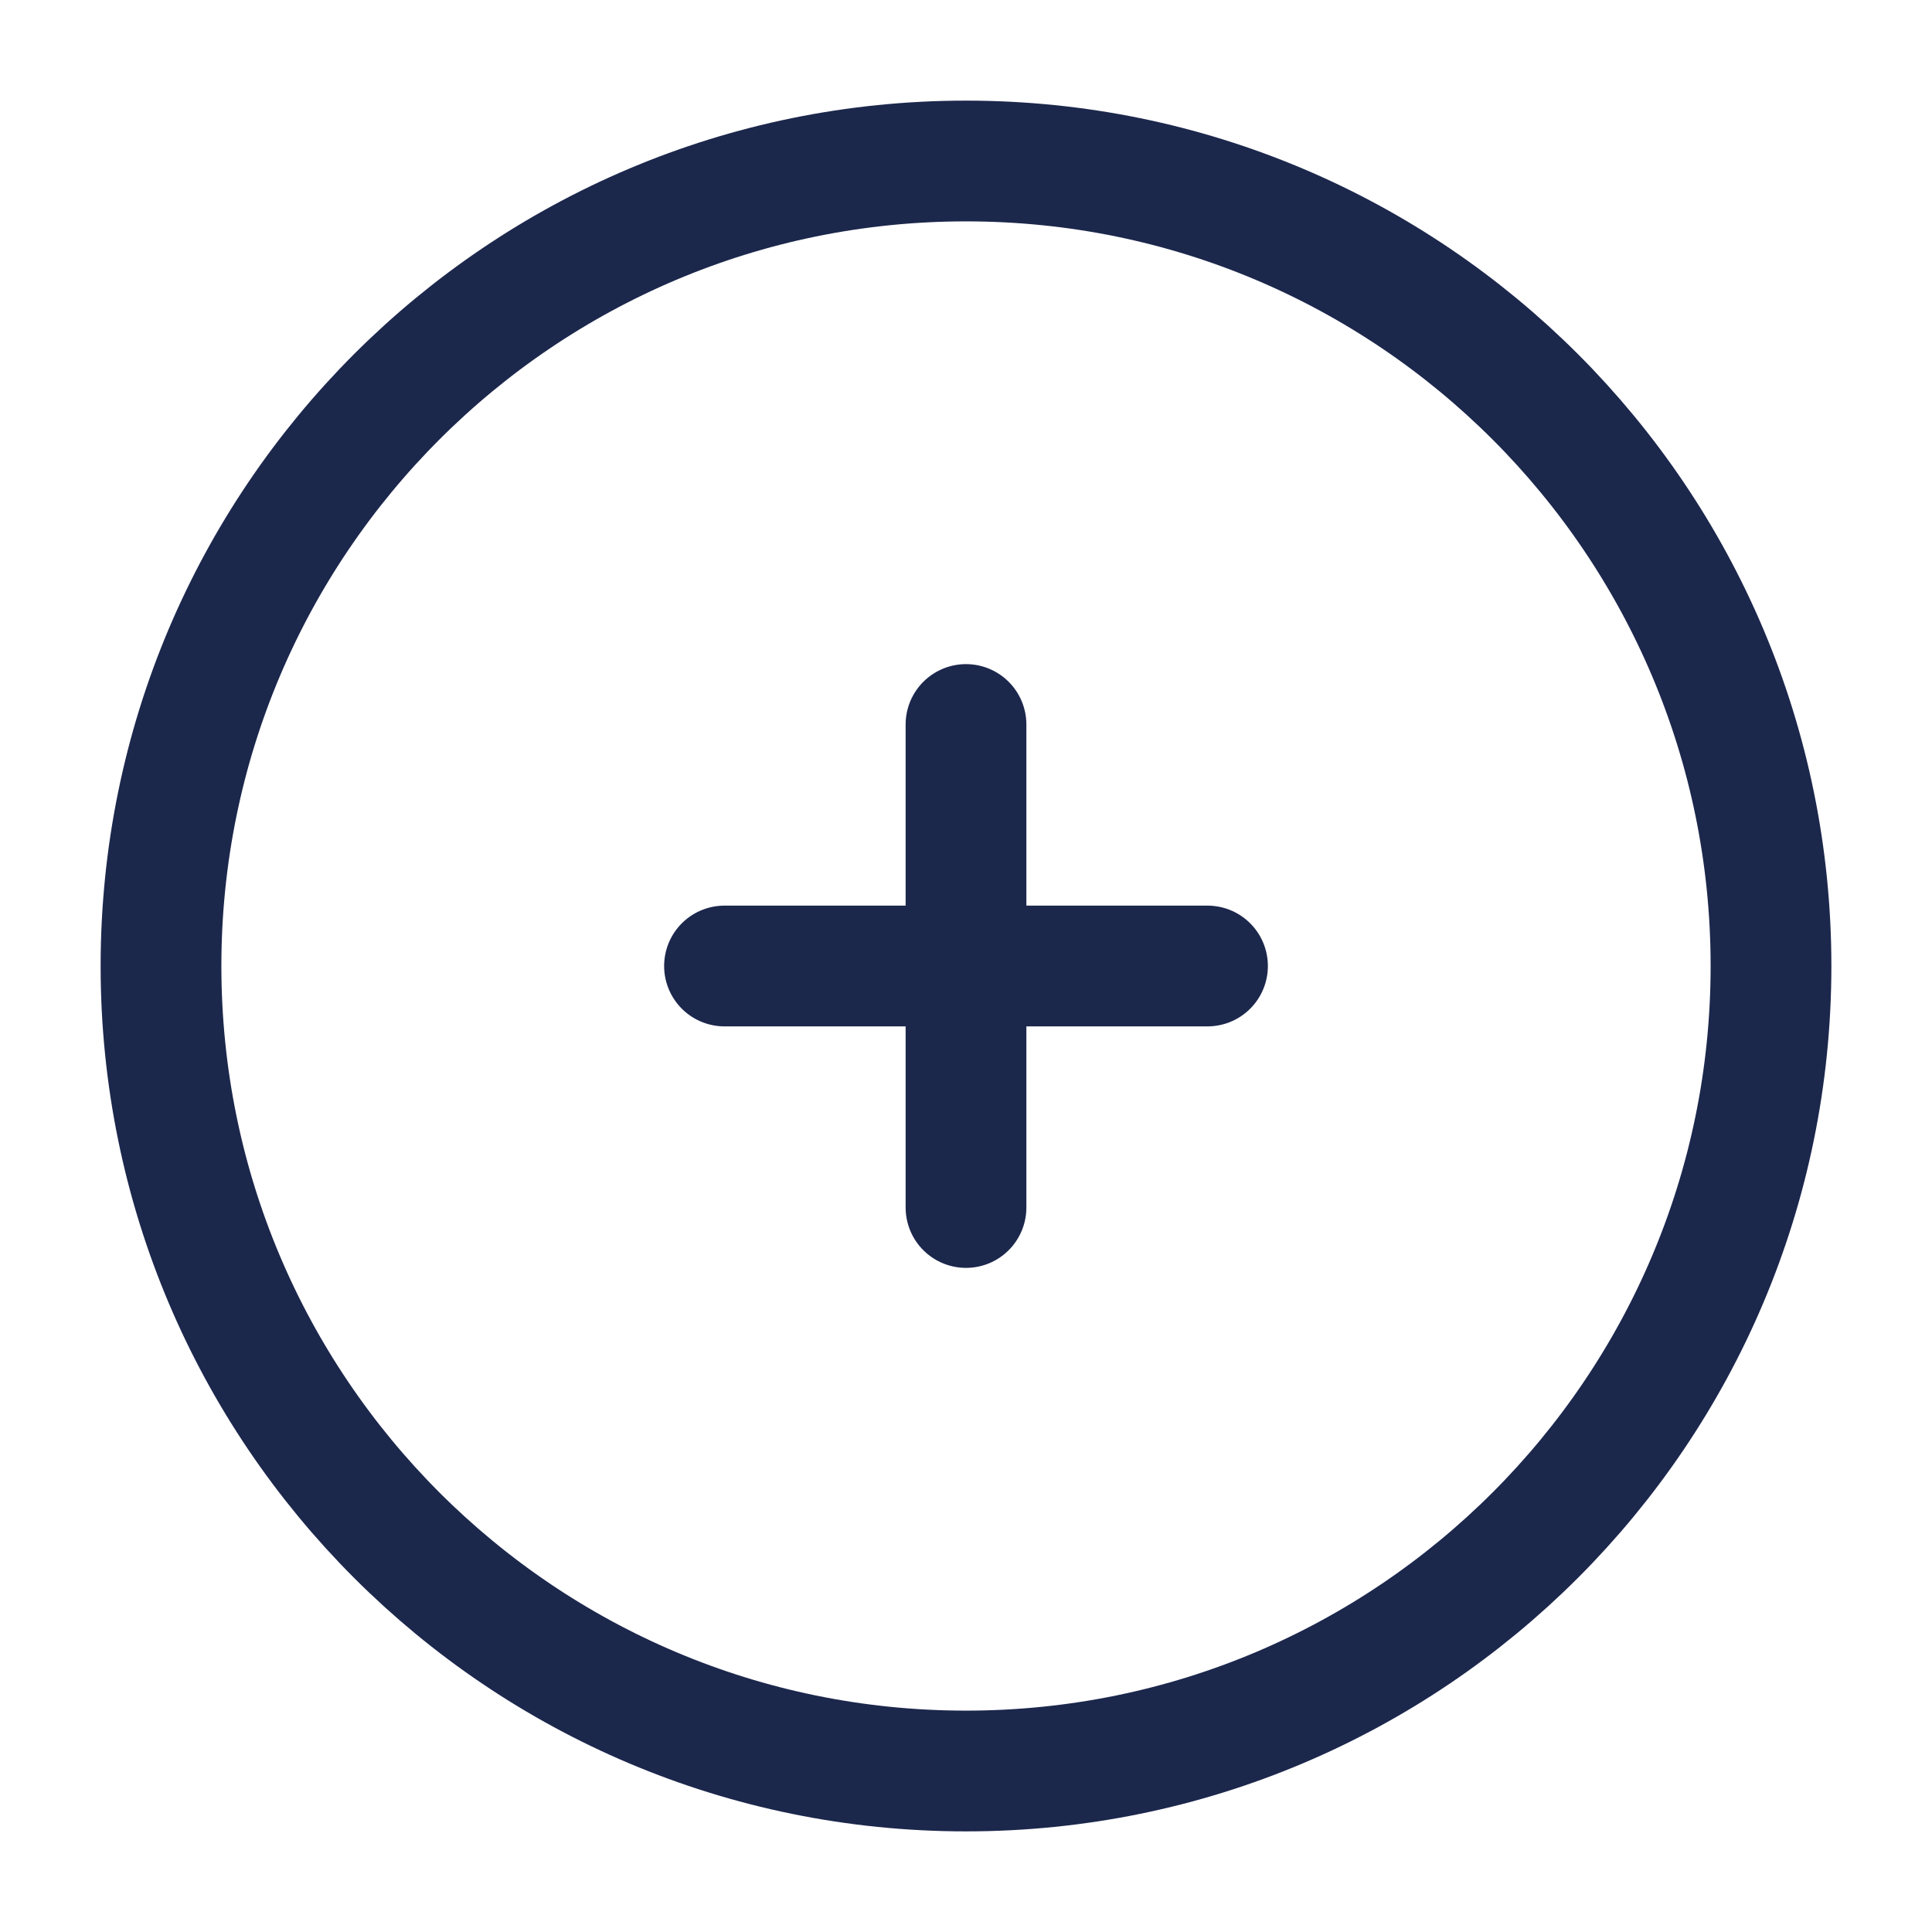
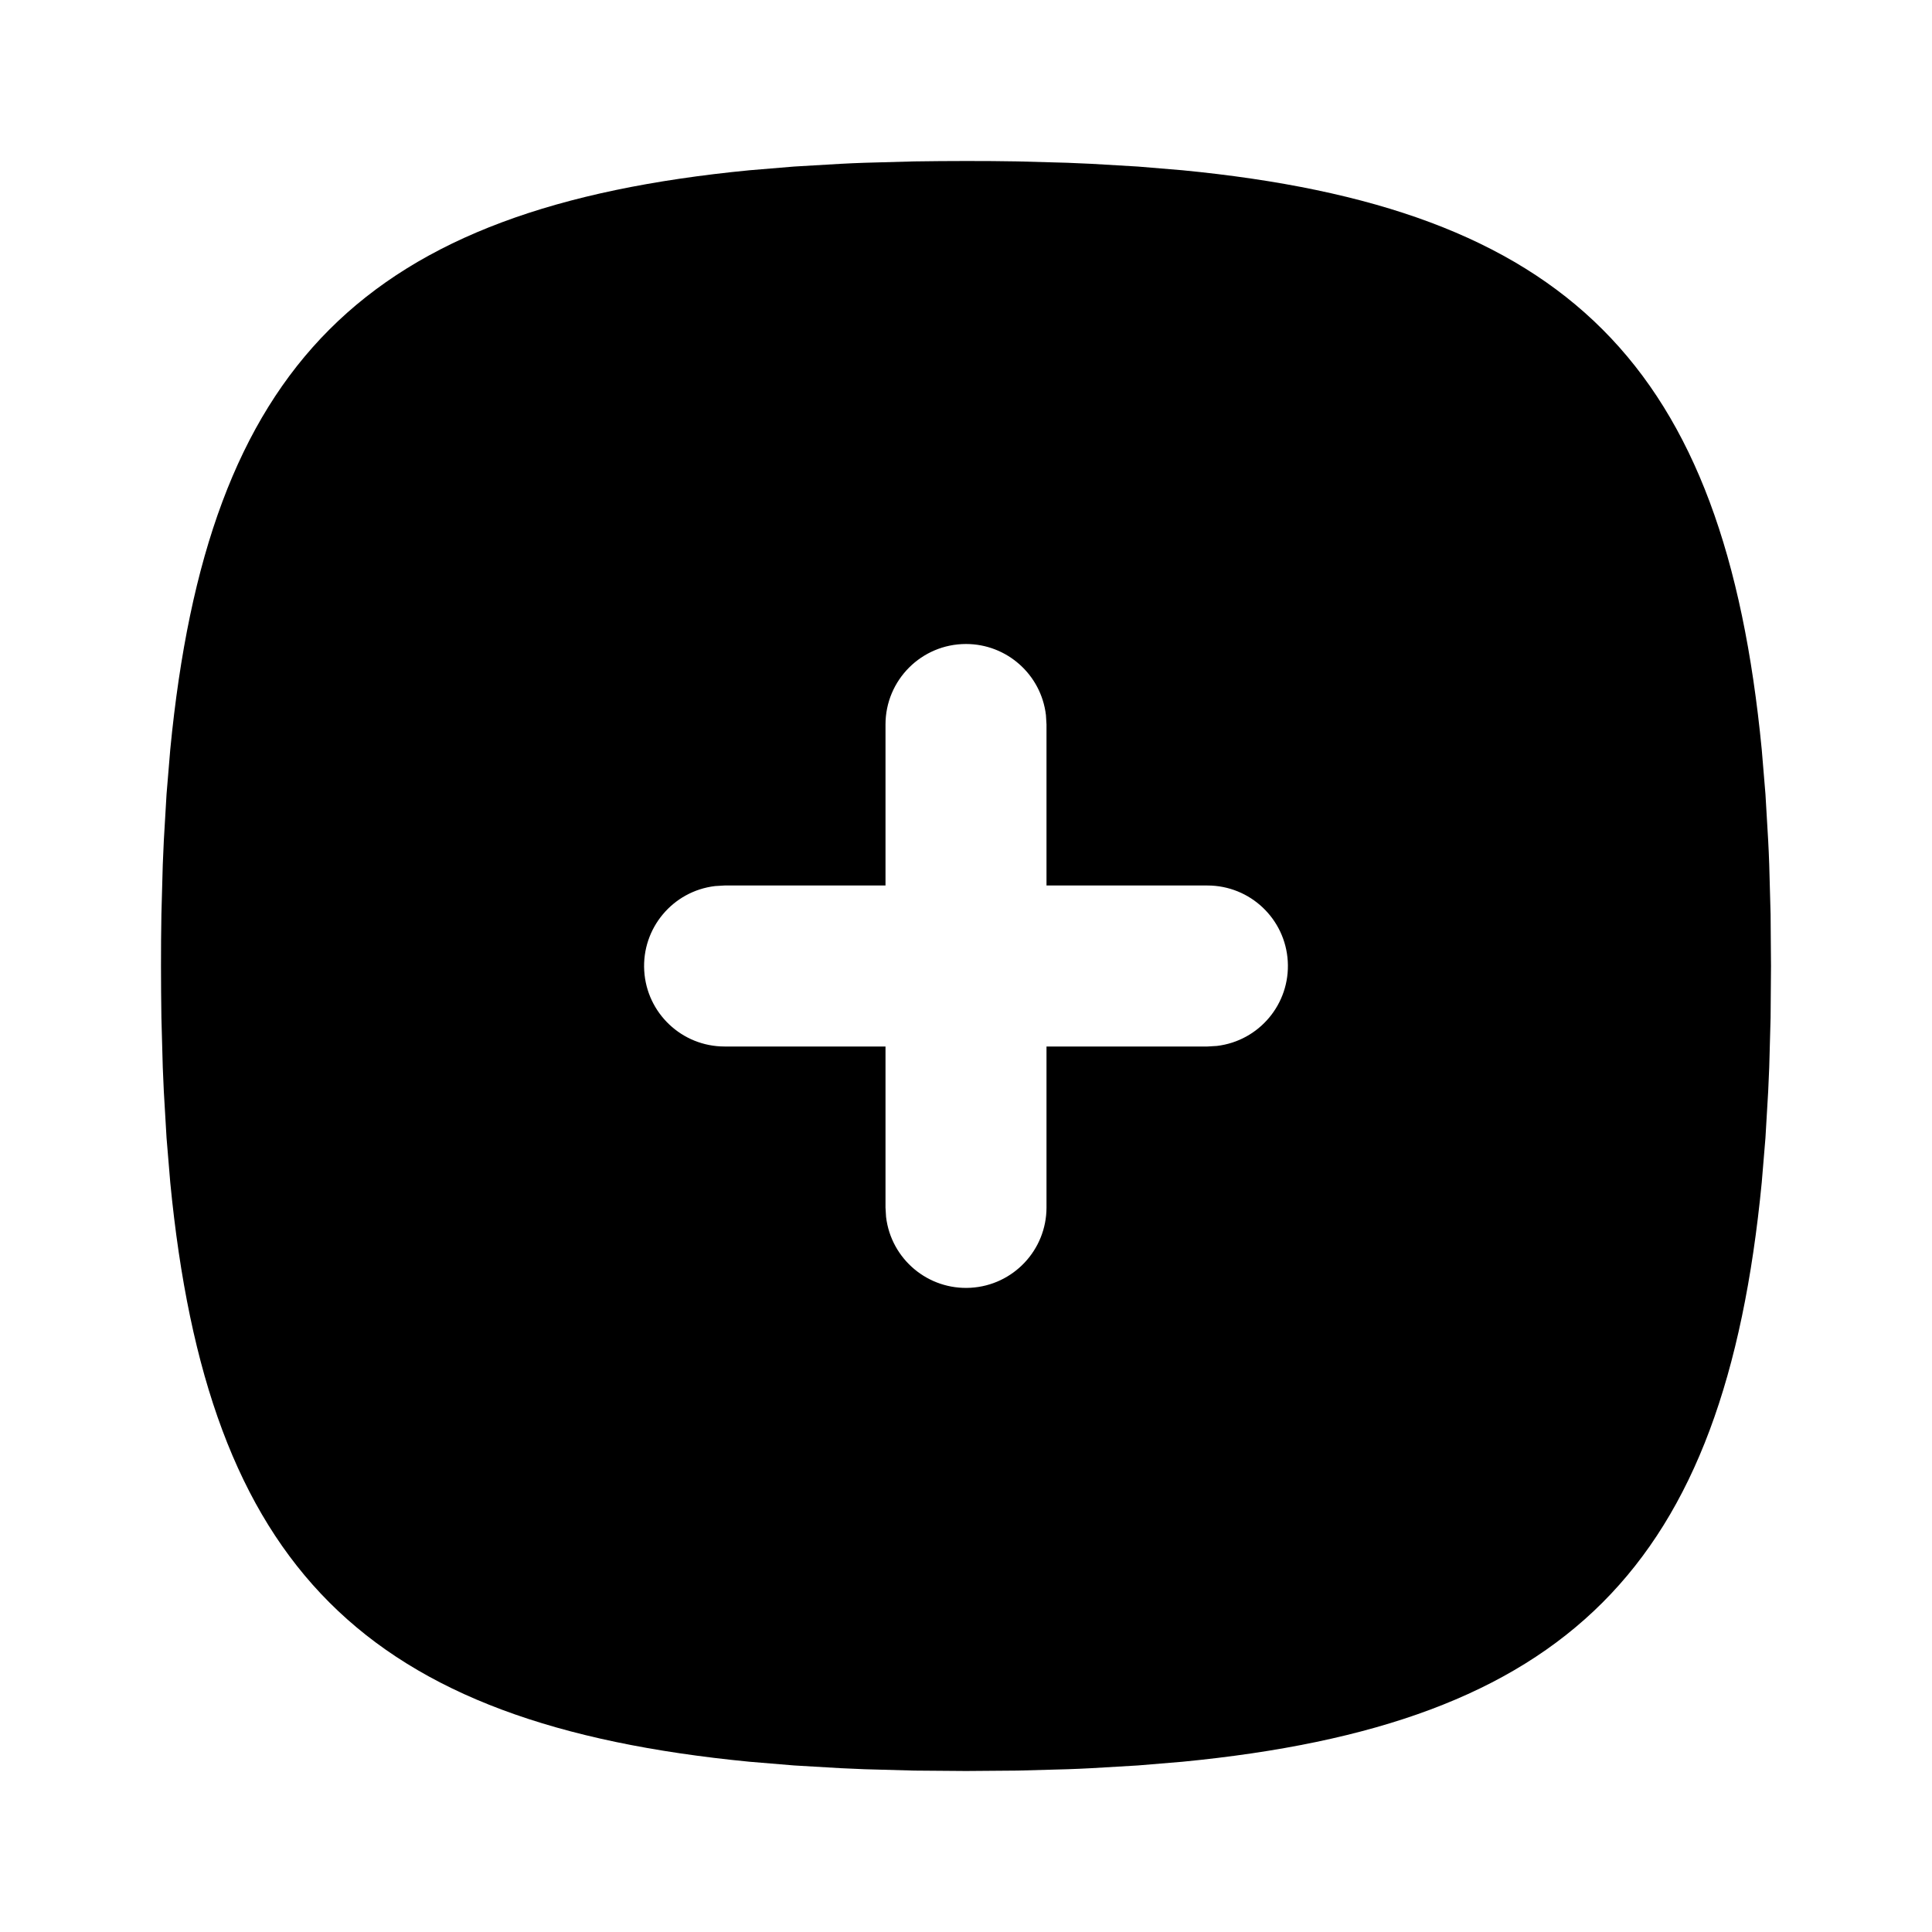
- <svg xmlns="http://www.w3.org/2000/svg" width="800px" height="800px" viewBox="0 0 24 24" fill="none">
-   <circle cx="12" cy="12" r="10" stroke="#1C274C" stroke-width="1.5" />
-   <path d="M15 12L12 12M12 12L9 12M12 12L12 9M12 12L12 15" stroke="#1C274C" stroke-width="1.5" stroke-linecap="round" />
+ <svg xmlns="http://www.w3.org/2000/svg" width="24" height="24" viewBox="0 0 24 24" fill="currentColor" class="icon icon-tabler icons-tabler-filled icon-tabler-square-rounded-plus">
+   <path stroke="none" d="M0 0h24v24H0z" fill="none" />
+   <path d="M12 2l.324 .001l.318 .004l.616 .017l.299 .013l.579 .034l.553 .046c4.785 .464 6.732 2.411 7.196 7.196l.046 .553l.034 .579c.005 .098 .01 .198 .013 .299l.017 .616l.005 .642l-.005 .642l-.017 .616l-.013 .299l-.034 .579l-.046 .553c-.464 4.785 -2.411 6.732 -7.196 7.196l-.553 .046l-.579 .034c-.098 .005 -.198 .01 -.299 .013l-.616 .017l-.642 .005l-.642 -.005l-.616 -.017l-.299 -.013l-.579 -.034l-.553 -.046c-4.785 -.464 -6.732 -2.411 -7.196 -7.196l-.046 -.553l-.034 -.579a28.058 28.058 0 0 1 -.013 -.299l-.017 -.616c-.003 -.21 -.005 -.424 -.005 -.642l.001 -.324l.004 -.318l.017 -.616l.013 -.299l.034 -.579l.046 -.553c.464 -4.785 2.411 -6.732 7.196 -7.196l.553 -.046l.579 -.034c.098 -.005 .198 -.01 .299 -.013l.616 -.017c.21 -.003 .424 -.005 .642 -.005zm0 6a1 1 0 0 0 -1 1v2h-2l-.117 .007a1 1 0 0 0 .117 1.993h2v2l.007 .117a1 1 0 0 0 1.993 -.117v-2h2l.117 -.007a1 1 0 0 0 -.117 -1.993h-2v-2l-.007 -.117a1 1 0 0 0 -.993 -.883z" fill="currentColor" stroke-width="0" />
</svg>
